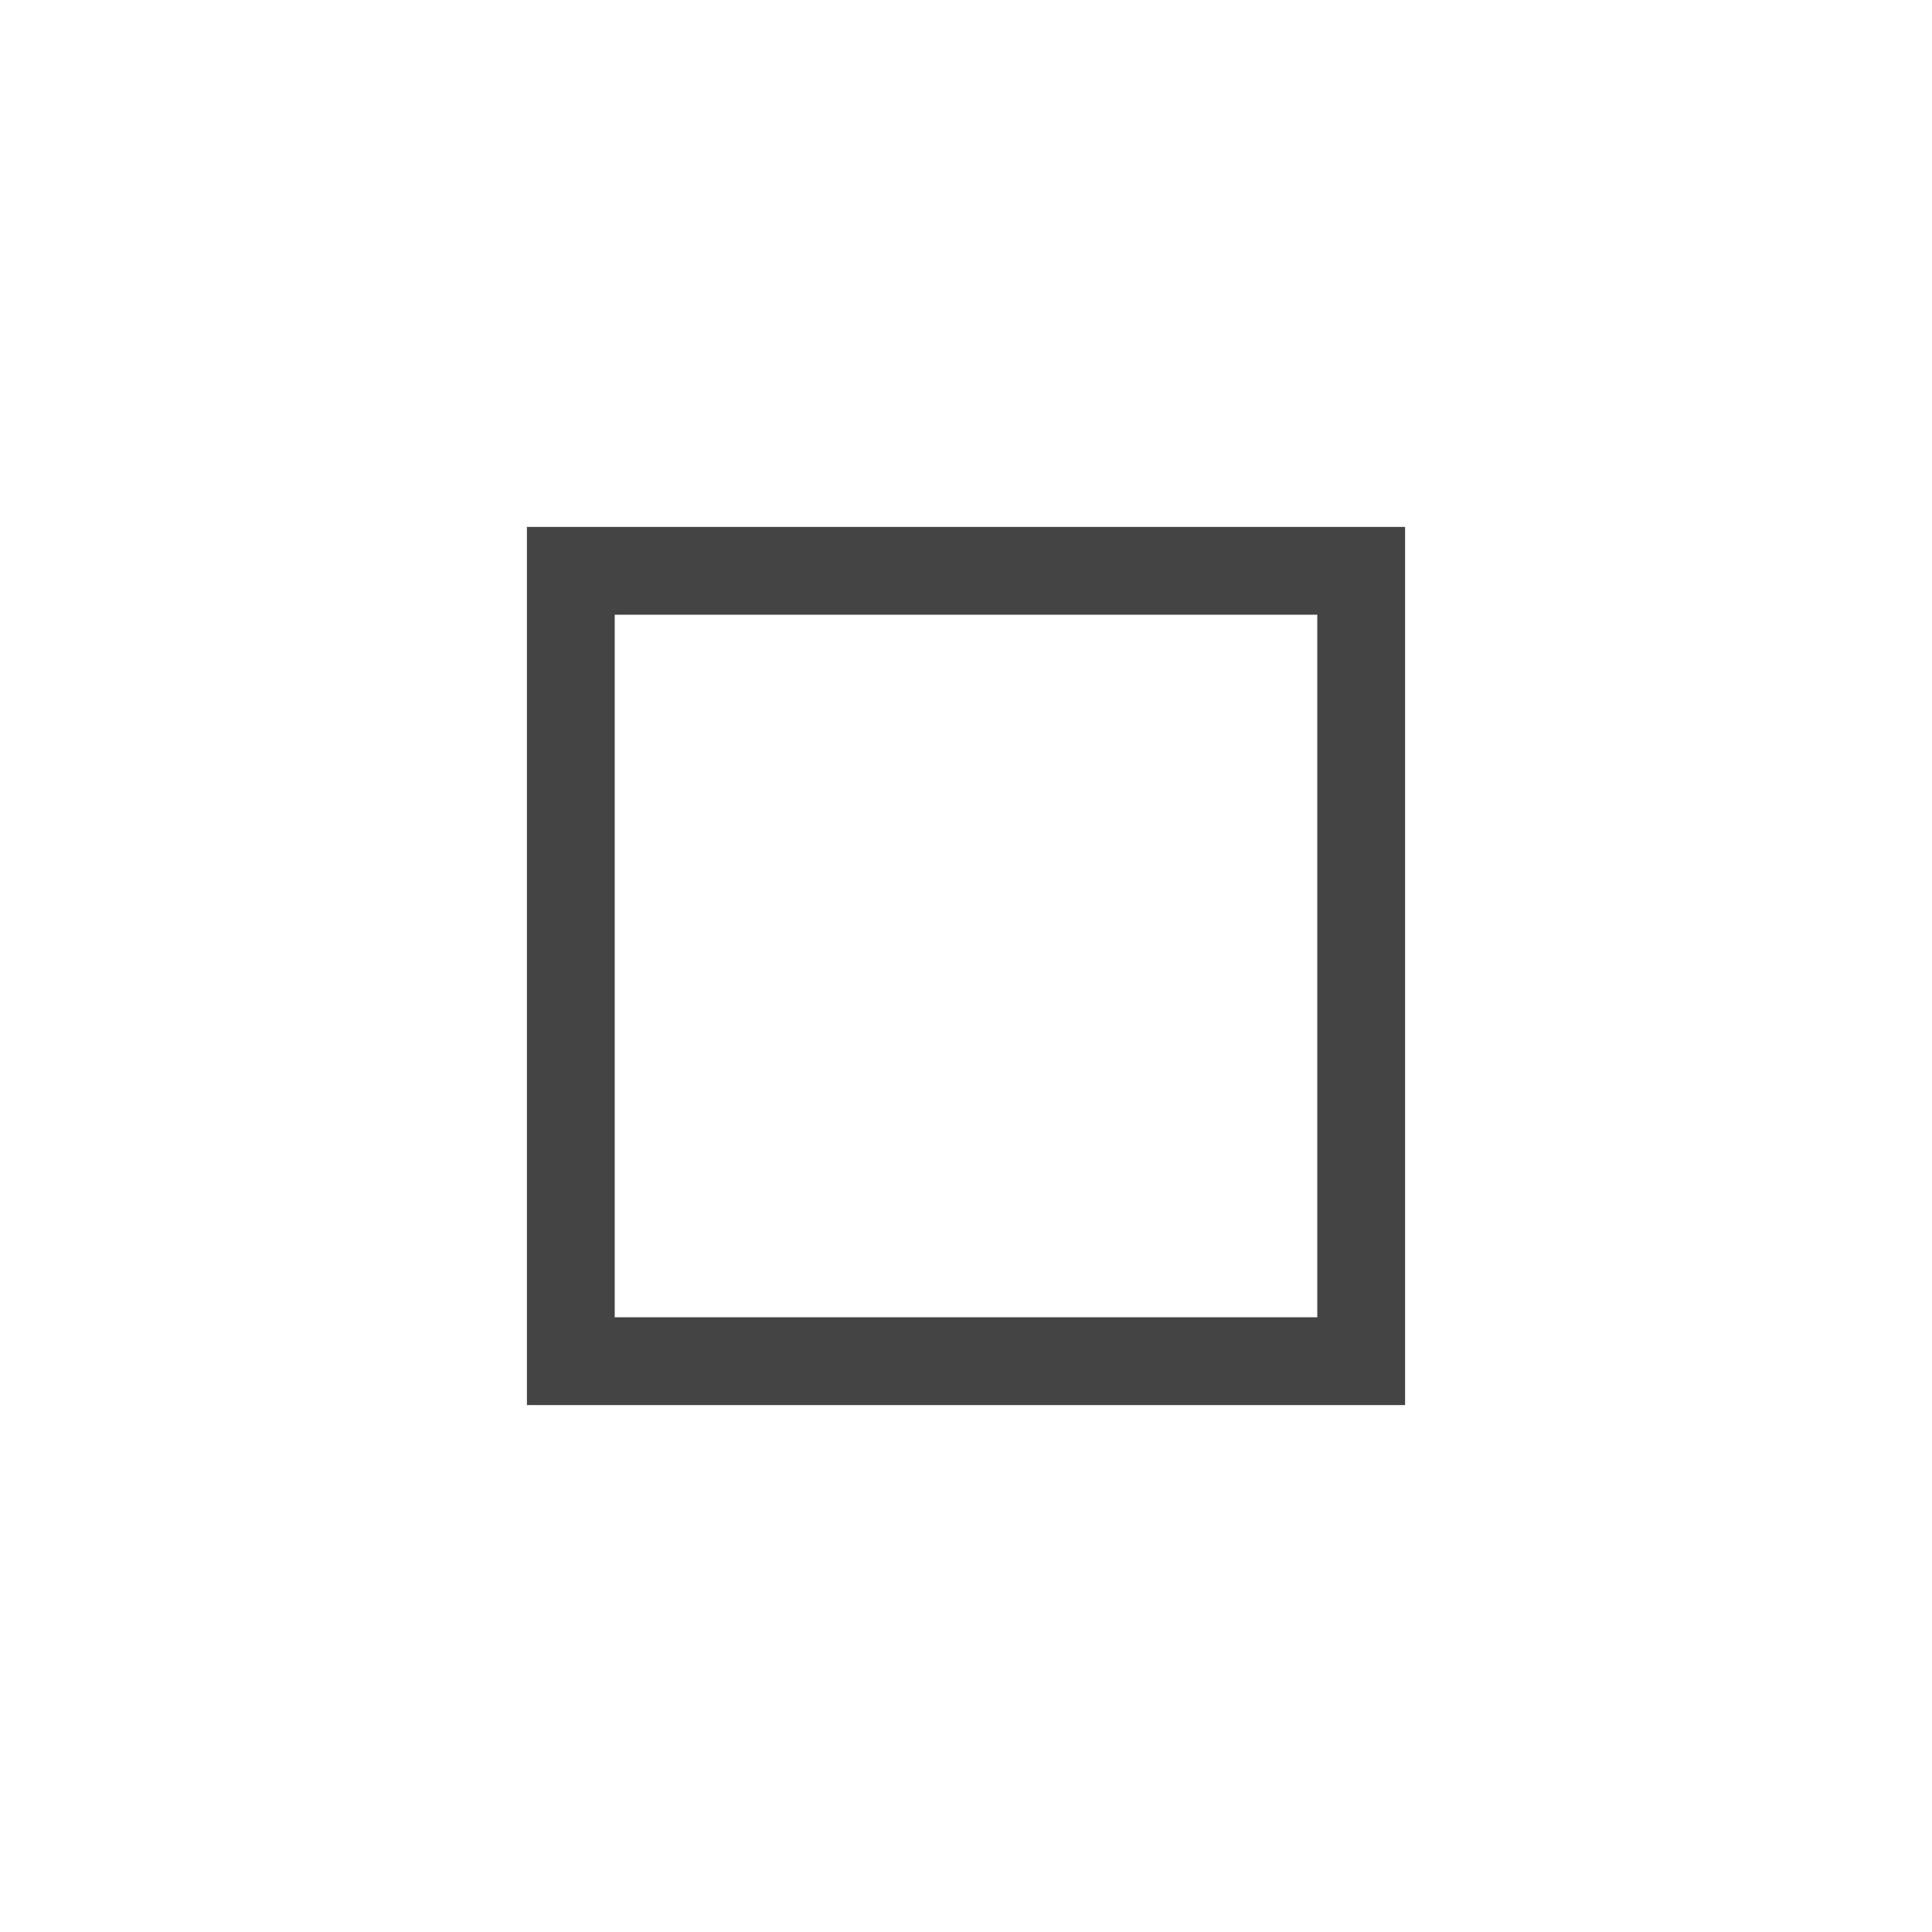
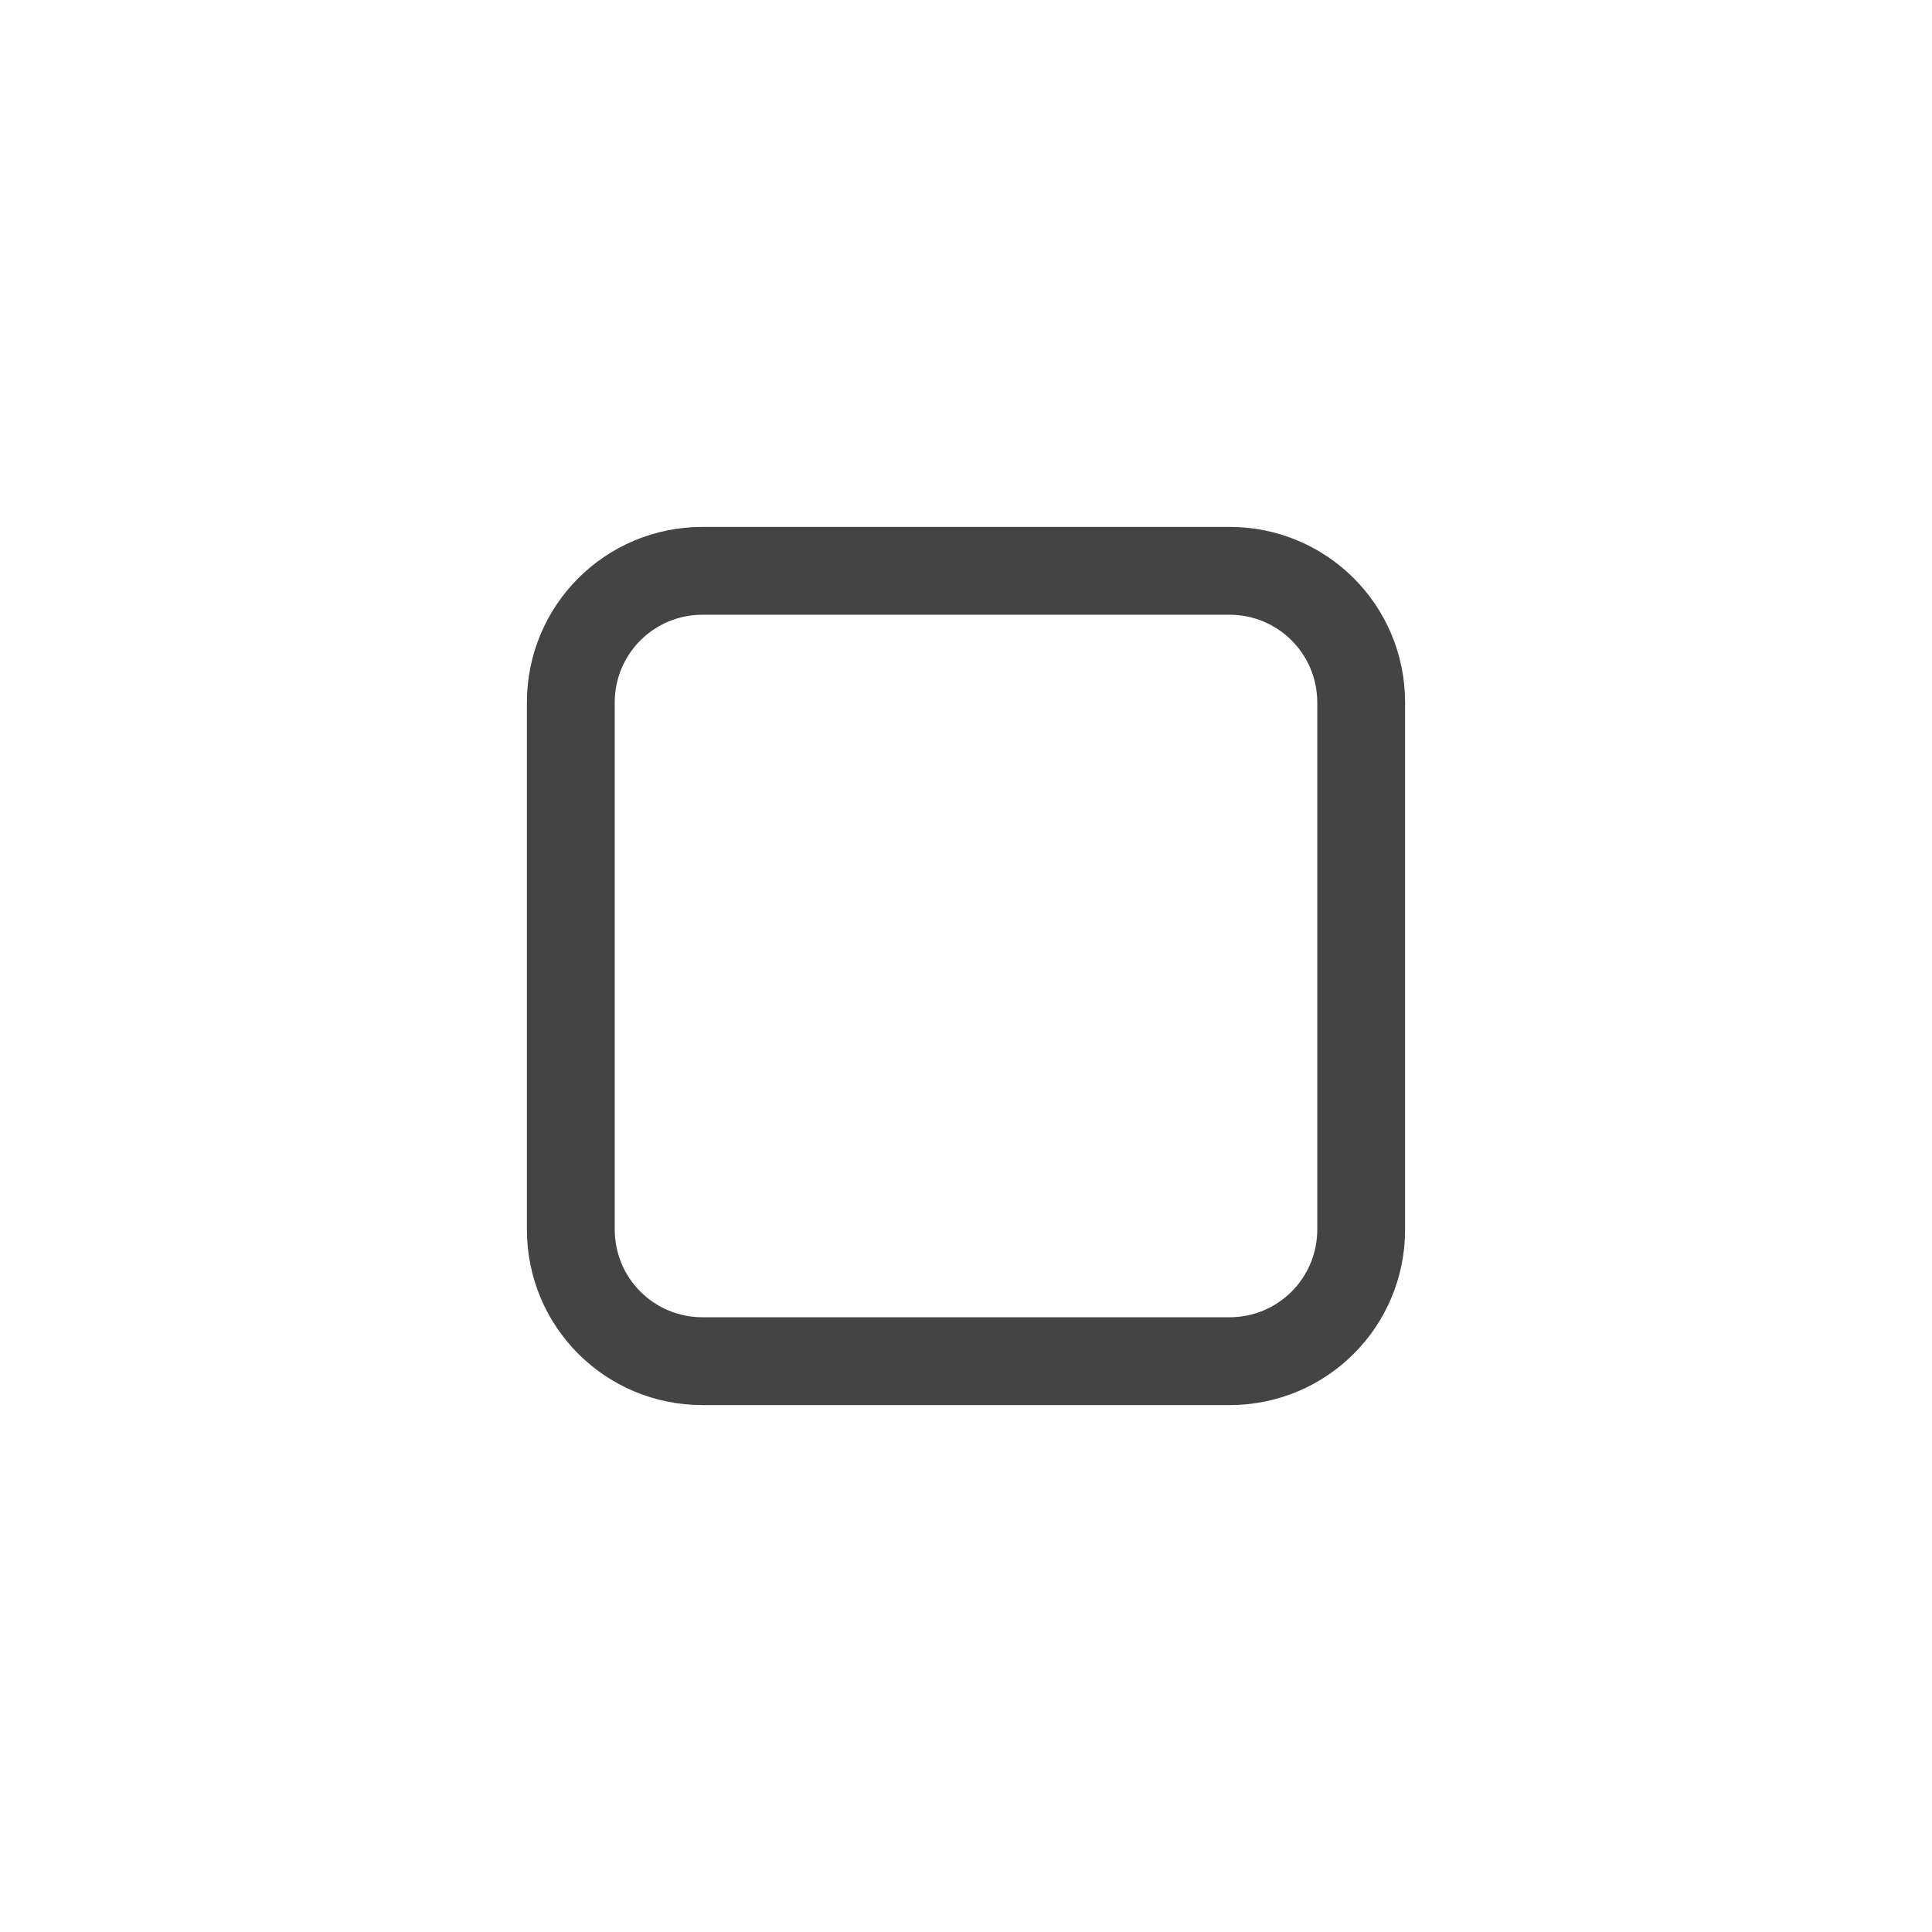
<svg xmlns="http://www.w3.org/2000/svg" width="22" height="22" enable-background="new" version="1.1">
-   <g id="pressed-center">
-     <rect x="46" width="22" height="22" fill="#000000" opacity=".001" />
-     <circle cx="57" cy="11" r="11" fill="#000000" opacity=".19" />
-     <path d="m52 6v10h10v-10h-10zm1 1h8v8h-8v-8z" fill="#444444" fill-rule="evenodd" />
+   <g id="active-center">
+     <rect width="22" height="22" fill="#000000" opacity=".001" />
+     <path d="m8 6c-1.108 0-2 0.892-2 2v6c0 1.108 0.892 2 2 2h6c1.108 0 2-0.892 2-2v-6c0-1.108-0.892-2-2-2zm0 1h6c0.554 0 1 0.446 1 1v6c0 0.554-0.446 1-1 1h-6c-0.554 0-1-0.446-1-1v-6c0-0.554 0.446-1 1-1z" fill="#444444" stroke-linecap="round" stroke-linejoin="round" stroke-opacity=".08" style="paint-order:stroke markers fill" />
  </g>
  <g id="hover-center">
    <rect x="23" width="22" height="22" fill="#000000" opacity=".001" />
    <circle cx="34" cy="11" r="11" fill="#000000" opacity=".08" />
-     <path d="m29 6v10h10v-10h-10zm1 1h8v8h-8v-8z" fill="#444444" fill-rule="evenodd" />
+     <path d="m31 6c-1.108 0-2 0.892-2 2v6c0 1.108 0.892 2 2 2h6c1.108 0 2-0.892 2-2v-6c0-1.108-0.892-2-2-2zm0 1h6c0.554 0 1 0.446 1 1v6c0 0.554-0.446 1-1 1h-6c-0.554 0-1-0.446-1-1v-6c0-0.554 0.446-1 1-1z" fill="#444444" stroke-linecap="round" stroke-linejoin="round" stroke-opacity=".08" style="paint-order:stroke markers fill" />
  </g>
-   <g id="active-center">
+   <g id="pressed-center" transform="translate(24)">
+     <rect x="23" width="22" height="22" fill="#000000" opacity=".001" />
+     <circle cx="34" cy="11" r="11" fill="#000000" opacity=".19" />
+     <path d="m31 6c-1.108 0-2 0.892-2 2v6c0 1.108 0.892 2 2 2h6c1.108 0 2-0.892 2-2v-6c0-1.108-0.892-2-2-2zm0 1h6c0.554 0 1 0.446 1 1v6c0 0.554-0.446 1-1 1h-6c-0.554 0-1-0.446-1-1v-6c0-0.554 0.446-1 1-1z" fill="#444444" stroke-linecap="round" stroke-linejoin="round" stroke-opacity=".08" style="paint-order:stroke markers fill" />
+   </g>
+   <g id="inactive-center" transform="translate(72)" opacity=".35">
    <rect width="22" height="22" fill="#000000" opacity=".001" />
-     <path d="m6 6v10h10v-10h-10zm1 1h8v8h-8v-8z" fill="#444444" fill-rule="evenodd" />
+     <path d="m8 6c-1.108 0-2 0.892-2 2v6c0 1.108 0.892 2 2 2h6c1.108 0 2-0.892 2-2v-6c0-1.108-0.892-2-2-2zm0 1h6c0.554 0 1 0.446 1 1v6c0 0.554-0.446 1-1 1h-6c-0.554 0-1-0.446-1-1v-6c0-0.554 0.446-1 1-1z" fill="#444444" opacity="1" stroke-linecap="round" stroke-linejoin="round" stroke-opacity=".08" style="paint-order:stroke markers fill" />
  </g>
-   <g id="inactive-center" transform="translate(69)">
+   <g id="deactivated-center" transform="translate(96)" opacity=".35">
    <rect width="22" height="22" fill="#000000" opacity=".001" />
-     <path transform="translate(-69)" d="m75 6v10h10v-10h-10zm1 1h8v8h-8v-8z" fill="#444444" fill-rule="evenodd" opacity=".35" />
-   </g>
-   <g id="deactivated-center" transform="translate(92)">
-     <rect width="22" height="22" fill="#000000" opacity=".001" />
-     <path transform="translate(-92)" d="m98 6v10h10v-10h-10zm1 1h8v8h-8v-8z" fill="#444444" fill-rule="evenodd" opacity=".35" />
+     <path d="m8 6c-1.108 0-2 0.892-2 2v6c0 1.108 0.892 2 2 2h6c1.108 0 2-0.892 2-2v-6c0-1.108-0.892-2-2-2zm0 1h6c0.554 0 1 0.446 1 1v6c0 0.554-0.446 1-1 1h-6c-0.554 0-1-0.446-1-1v-6c0-0.554 0.446-1 1-1z" fill="#444444" opacity="1" stroke-linecap="round" stroke-linejoin="round" stroke-opacity=".08" style="paint-order:stroke markers fill" />
  </g>
</svg>
